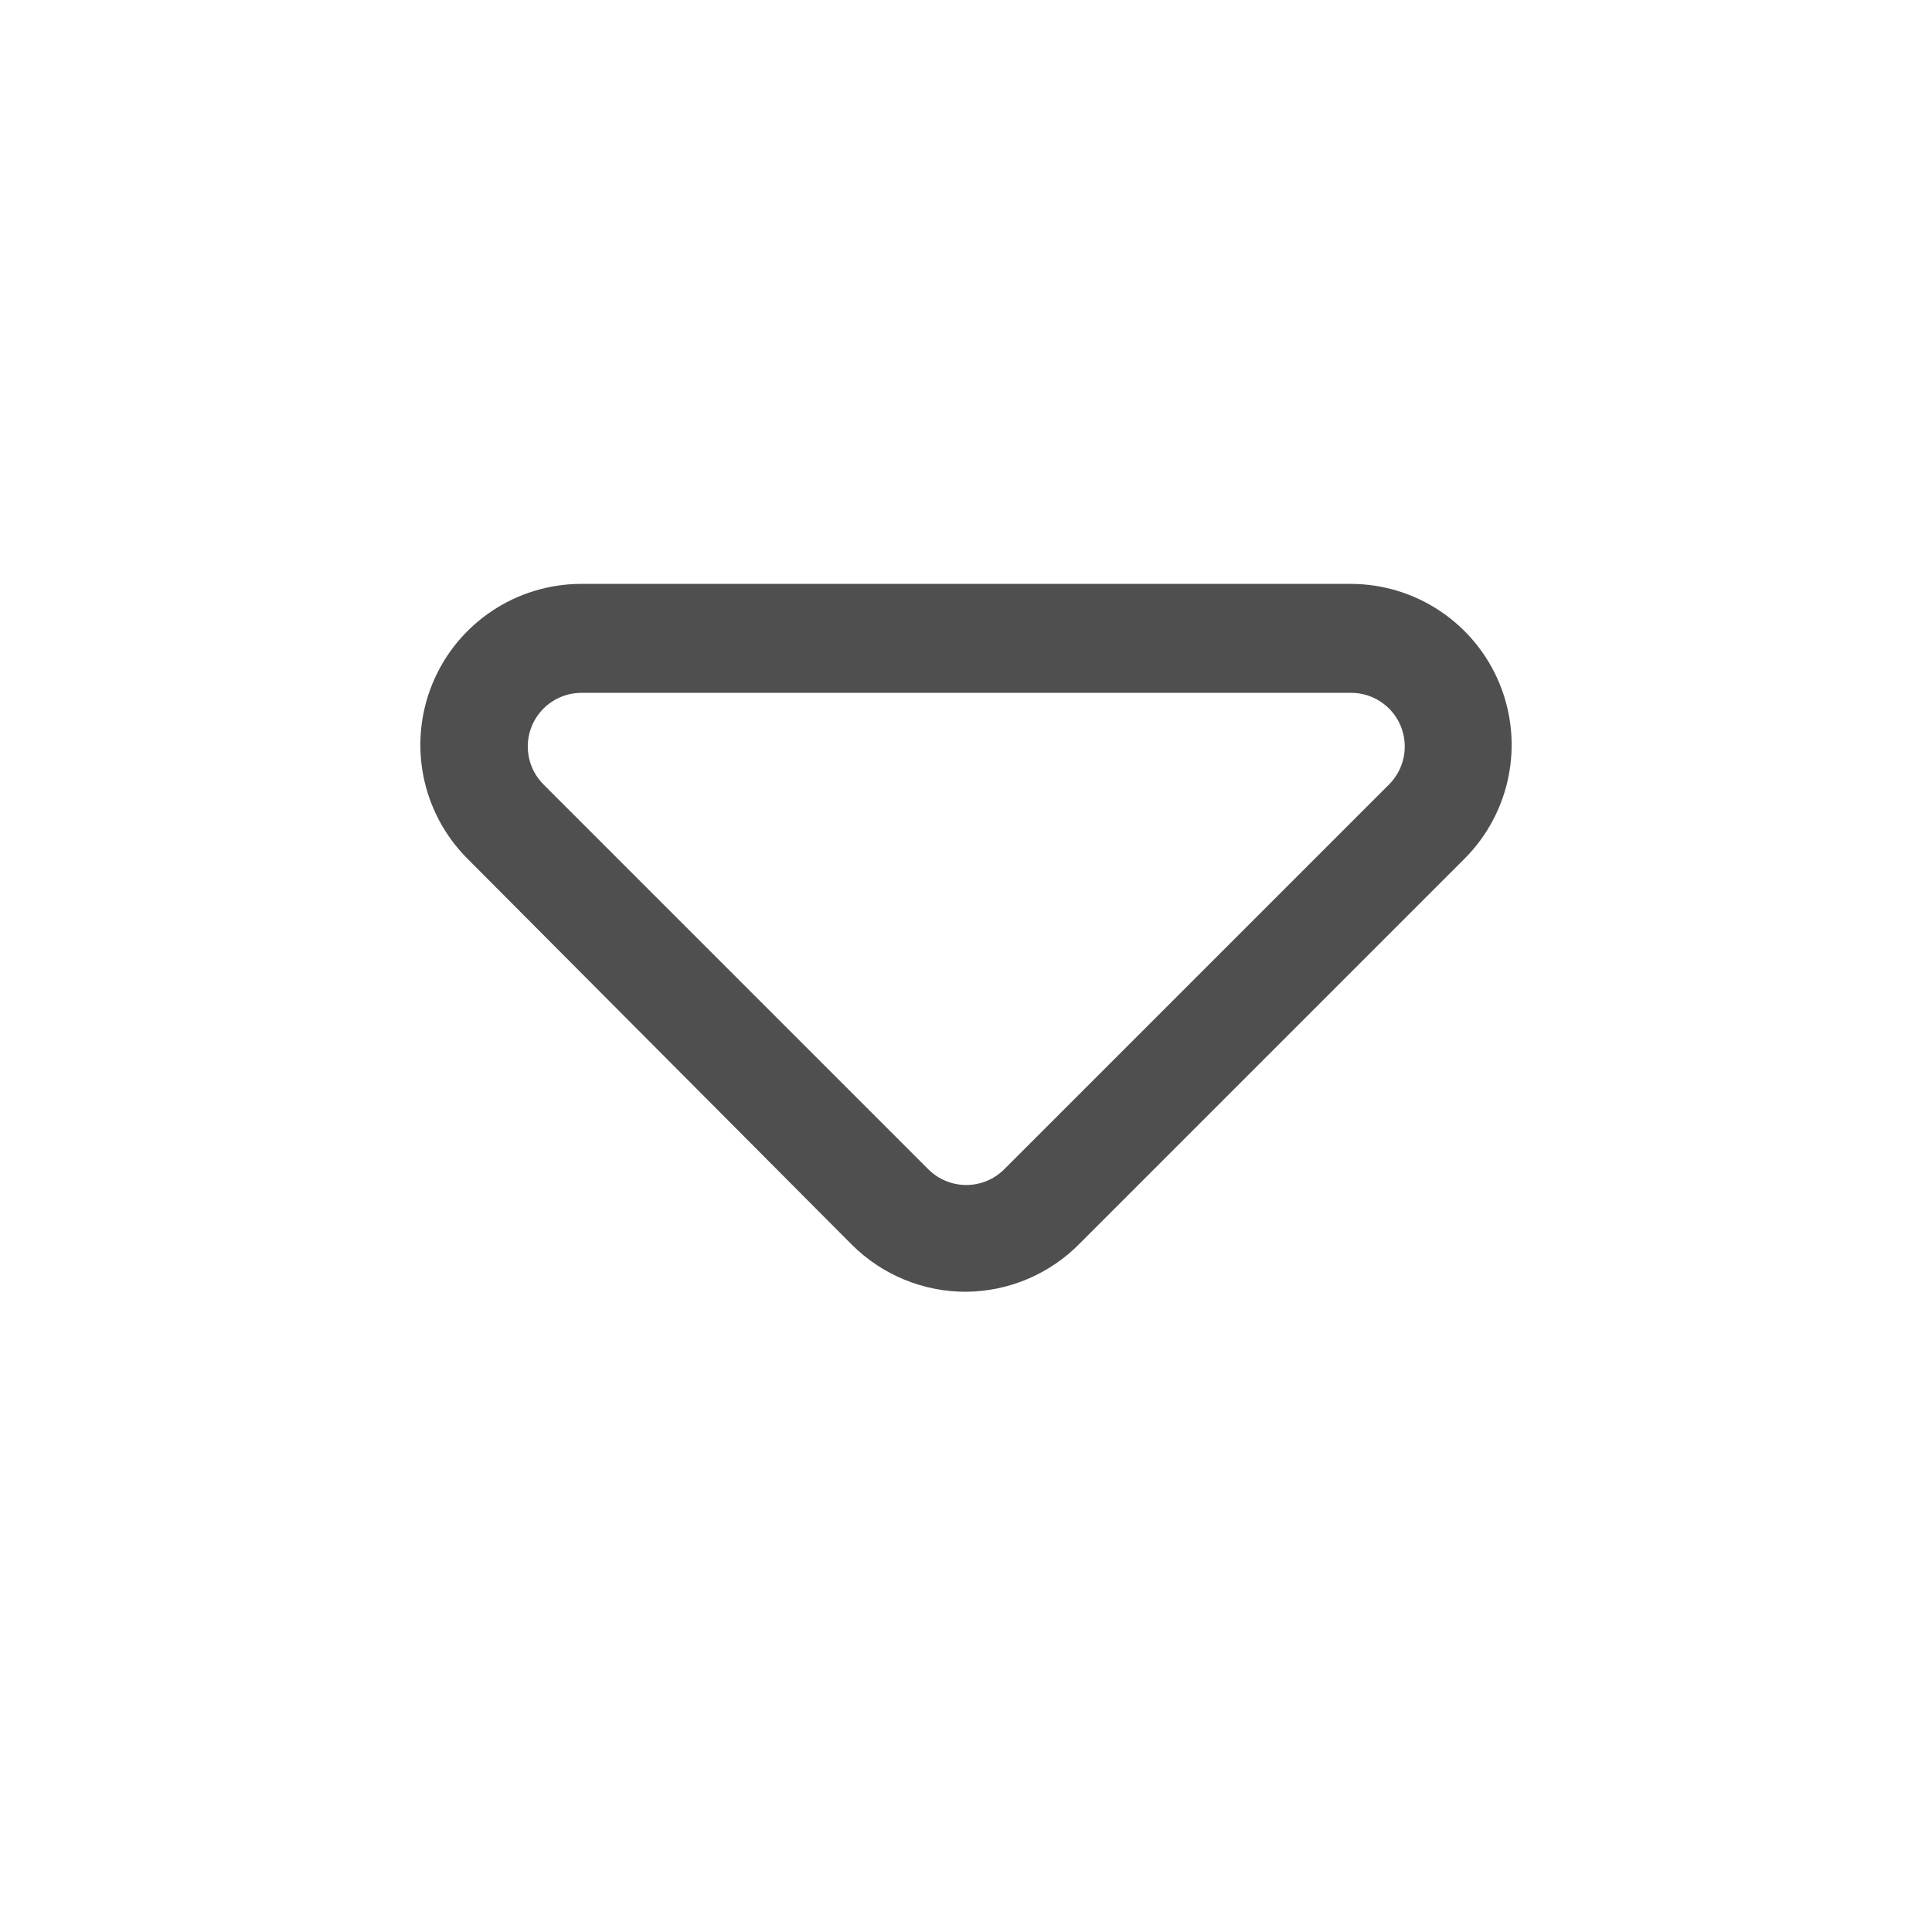
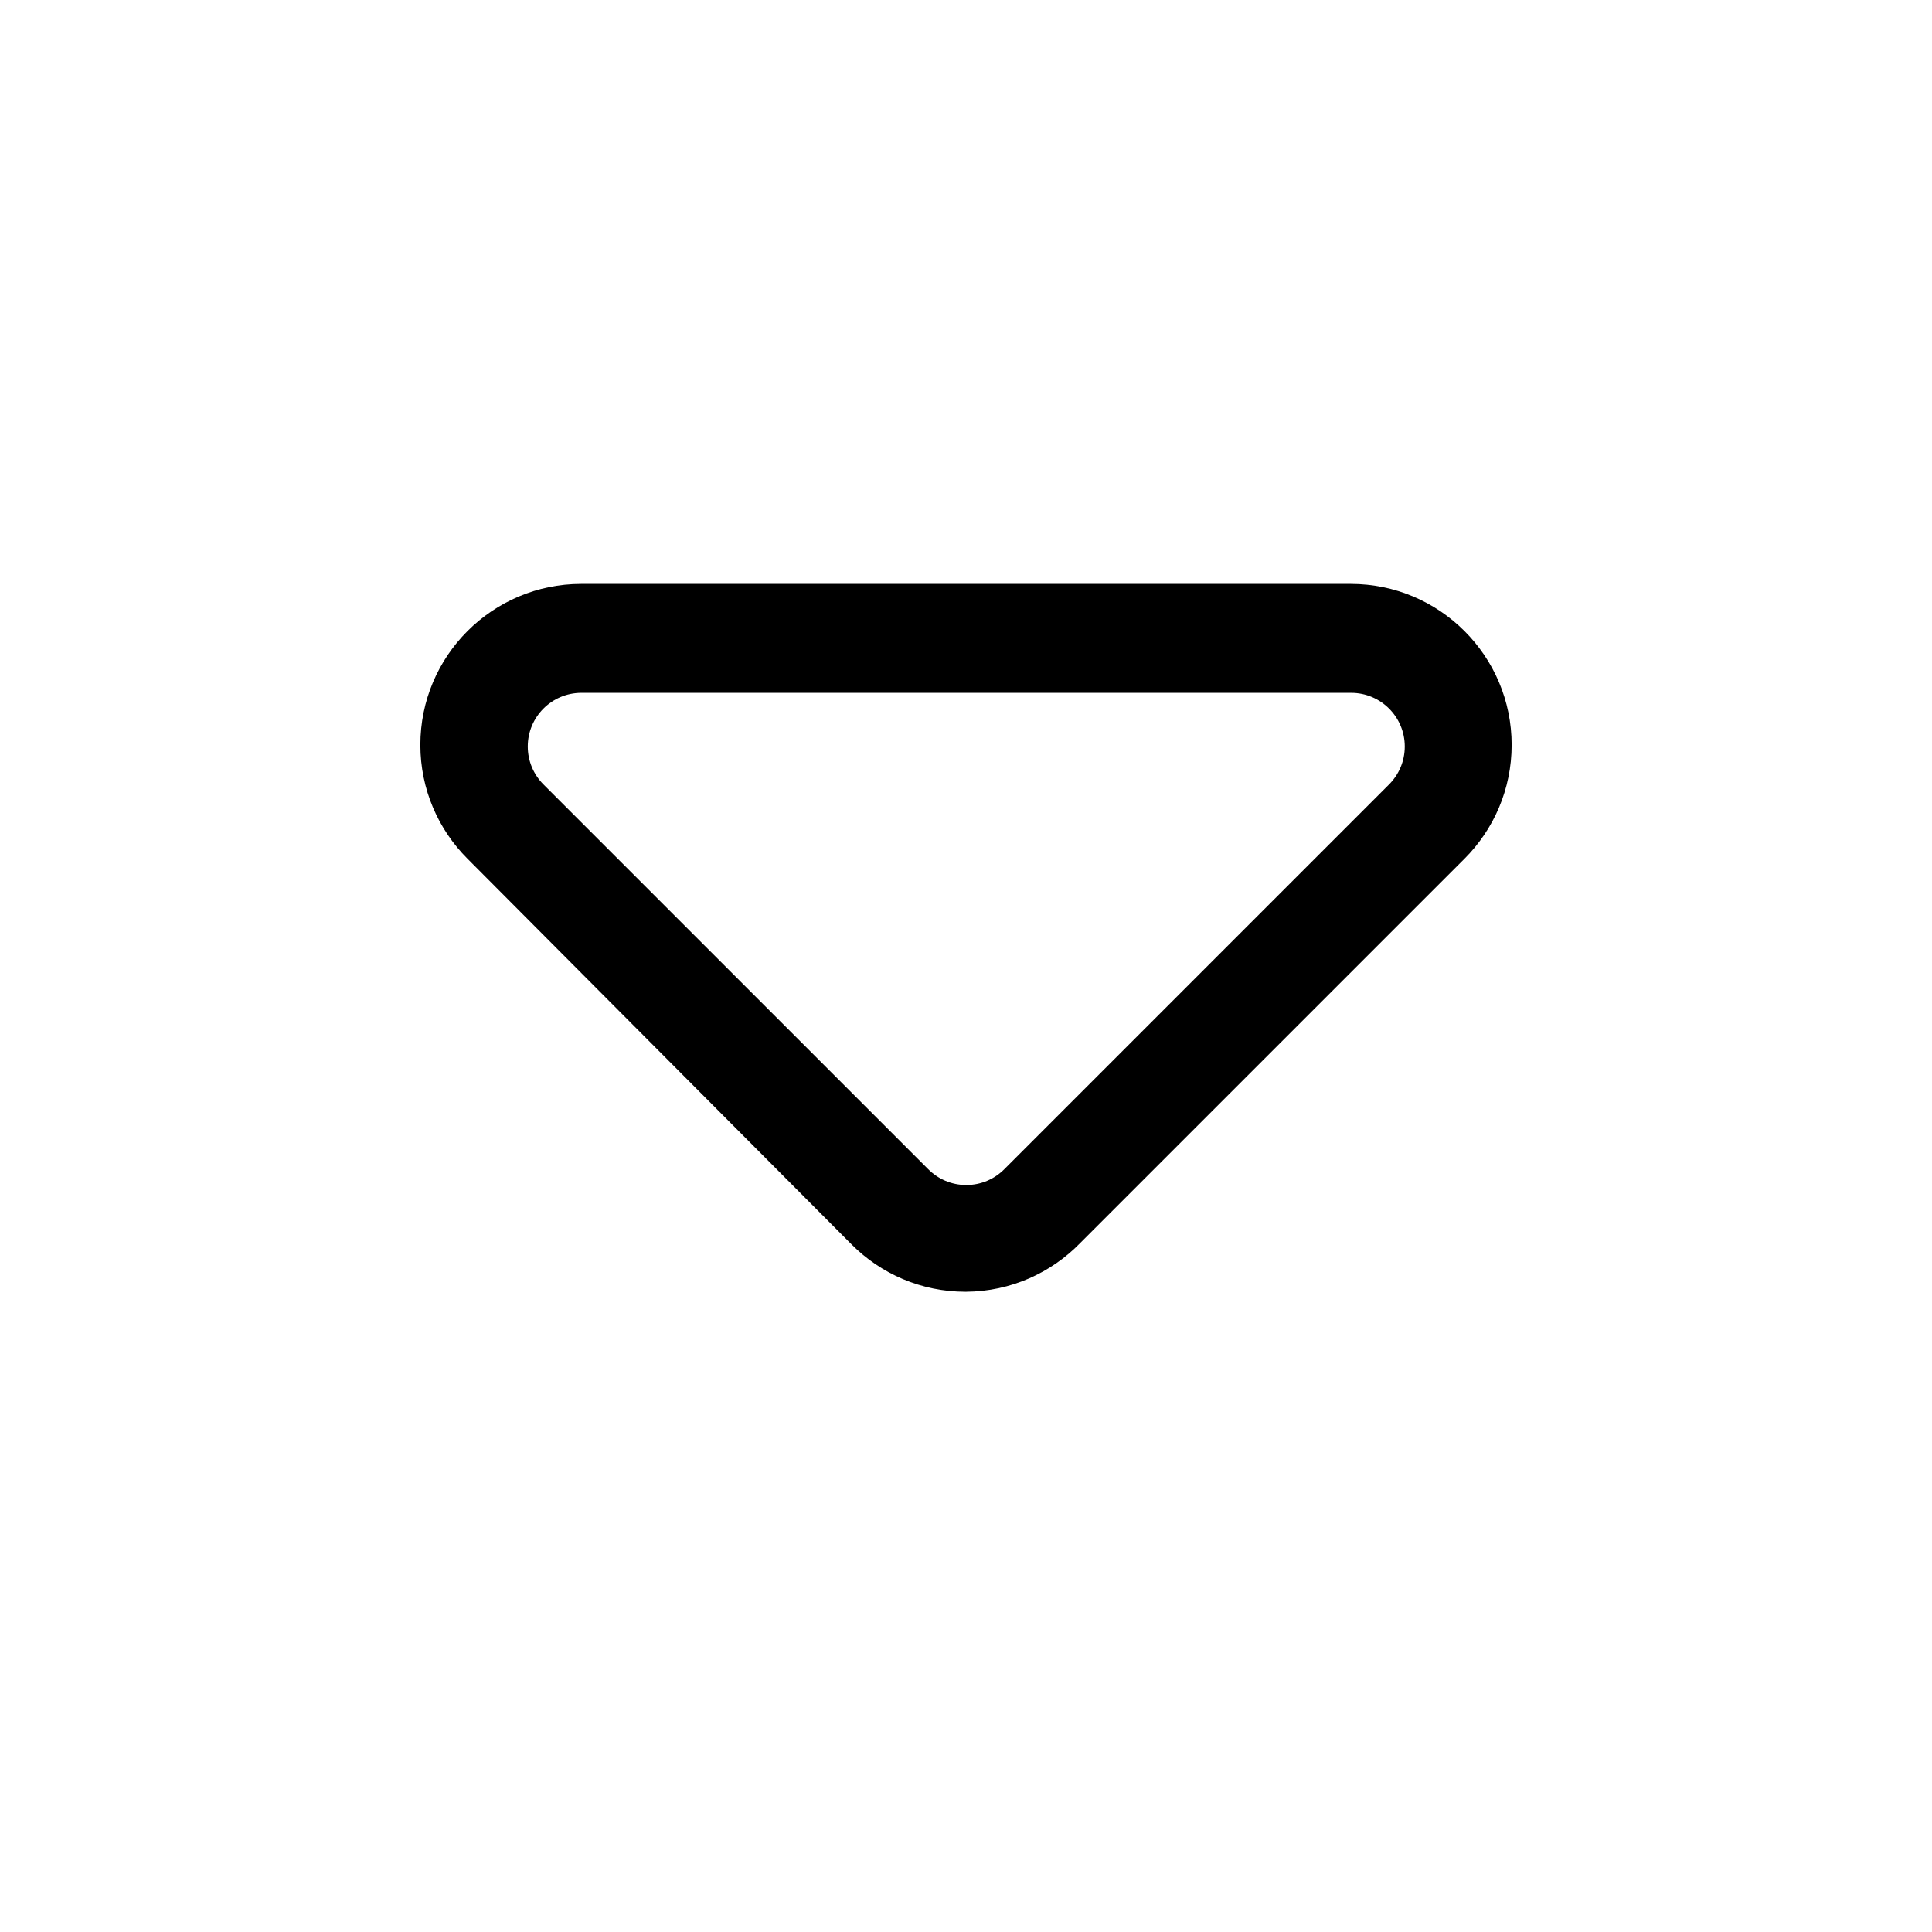
- <svg xmlns="http://www.w3.org/2000/svg" id="Layer_2" data-name="Layer 2" viewBox="0 0 36 36">
-   <defs>
-     <style>.cls-1{fill:#4f4f4f;}</style>
-   </defs>
-   <path class="cls-1" d="M18,24.07a3,3,0,0,1-2.13-.88L8.71,16a3,3,0,0,1,2.12-5.12H25.17A3,3,0,0,1,27.29,16l-7.16,7.16A3,3,0,0,1,18,24.07ZM10.83,12.91a1,1,0,0,0-.71,1.7l7.17,7.17a1,1,0,0,0,1.43,0l7.16-7.16a1,1,0,0,0-.71-1.71Zm15.76,2.42h0Z" />
+ <svg xmlns="http://www.w3.org/2000/svg" version="1.1" width="1024" height="1024" viewBox="0 0 1024 1024">
+   <g id="icomoon-ignore">
+ </g>
+   <path d="M512 684.658c-0.062 0-0.136 0-0.209 0-23.583 0-44.932-9.567-60.377-25.031l-0.001-0.001-203.662-204.516c-15.42-15.439-24.956-36.757-24.956-60.302 0-47.102 38.162-85.291 85.254-85.333h407.897c47.096 0.043 85.258 38.231 85.258 85.333 0 23.546-9.536 44.864-24.957 60.303l-203.661 203.661c-15.381 15.827-36.813 25.702-60.553 25.884h-0.034zM308.053 367.218c-15.659 0.067-28.327 12.776-28.327 28.444 0 7.755 3.103 14.785 8.136 19.916l-0.004-0.005 203.947 203.947c5.169 5.283 12.371 8.558 20.338 8.558s15.169-3.275 20.333-8.553l203.667-203.667c5.197-5.156 8.414-12.3 8.414-20.196 0-15.709-12.735-28.444-28.444-28.444-0.058 0-0.116 0-0.174 0.001h0.009zM756.338 436.053v0z" />
</svg>
